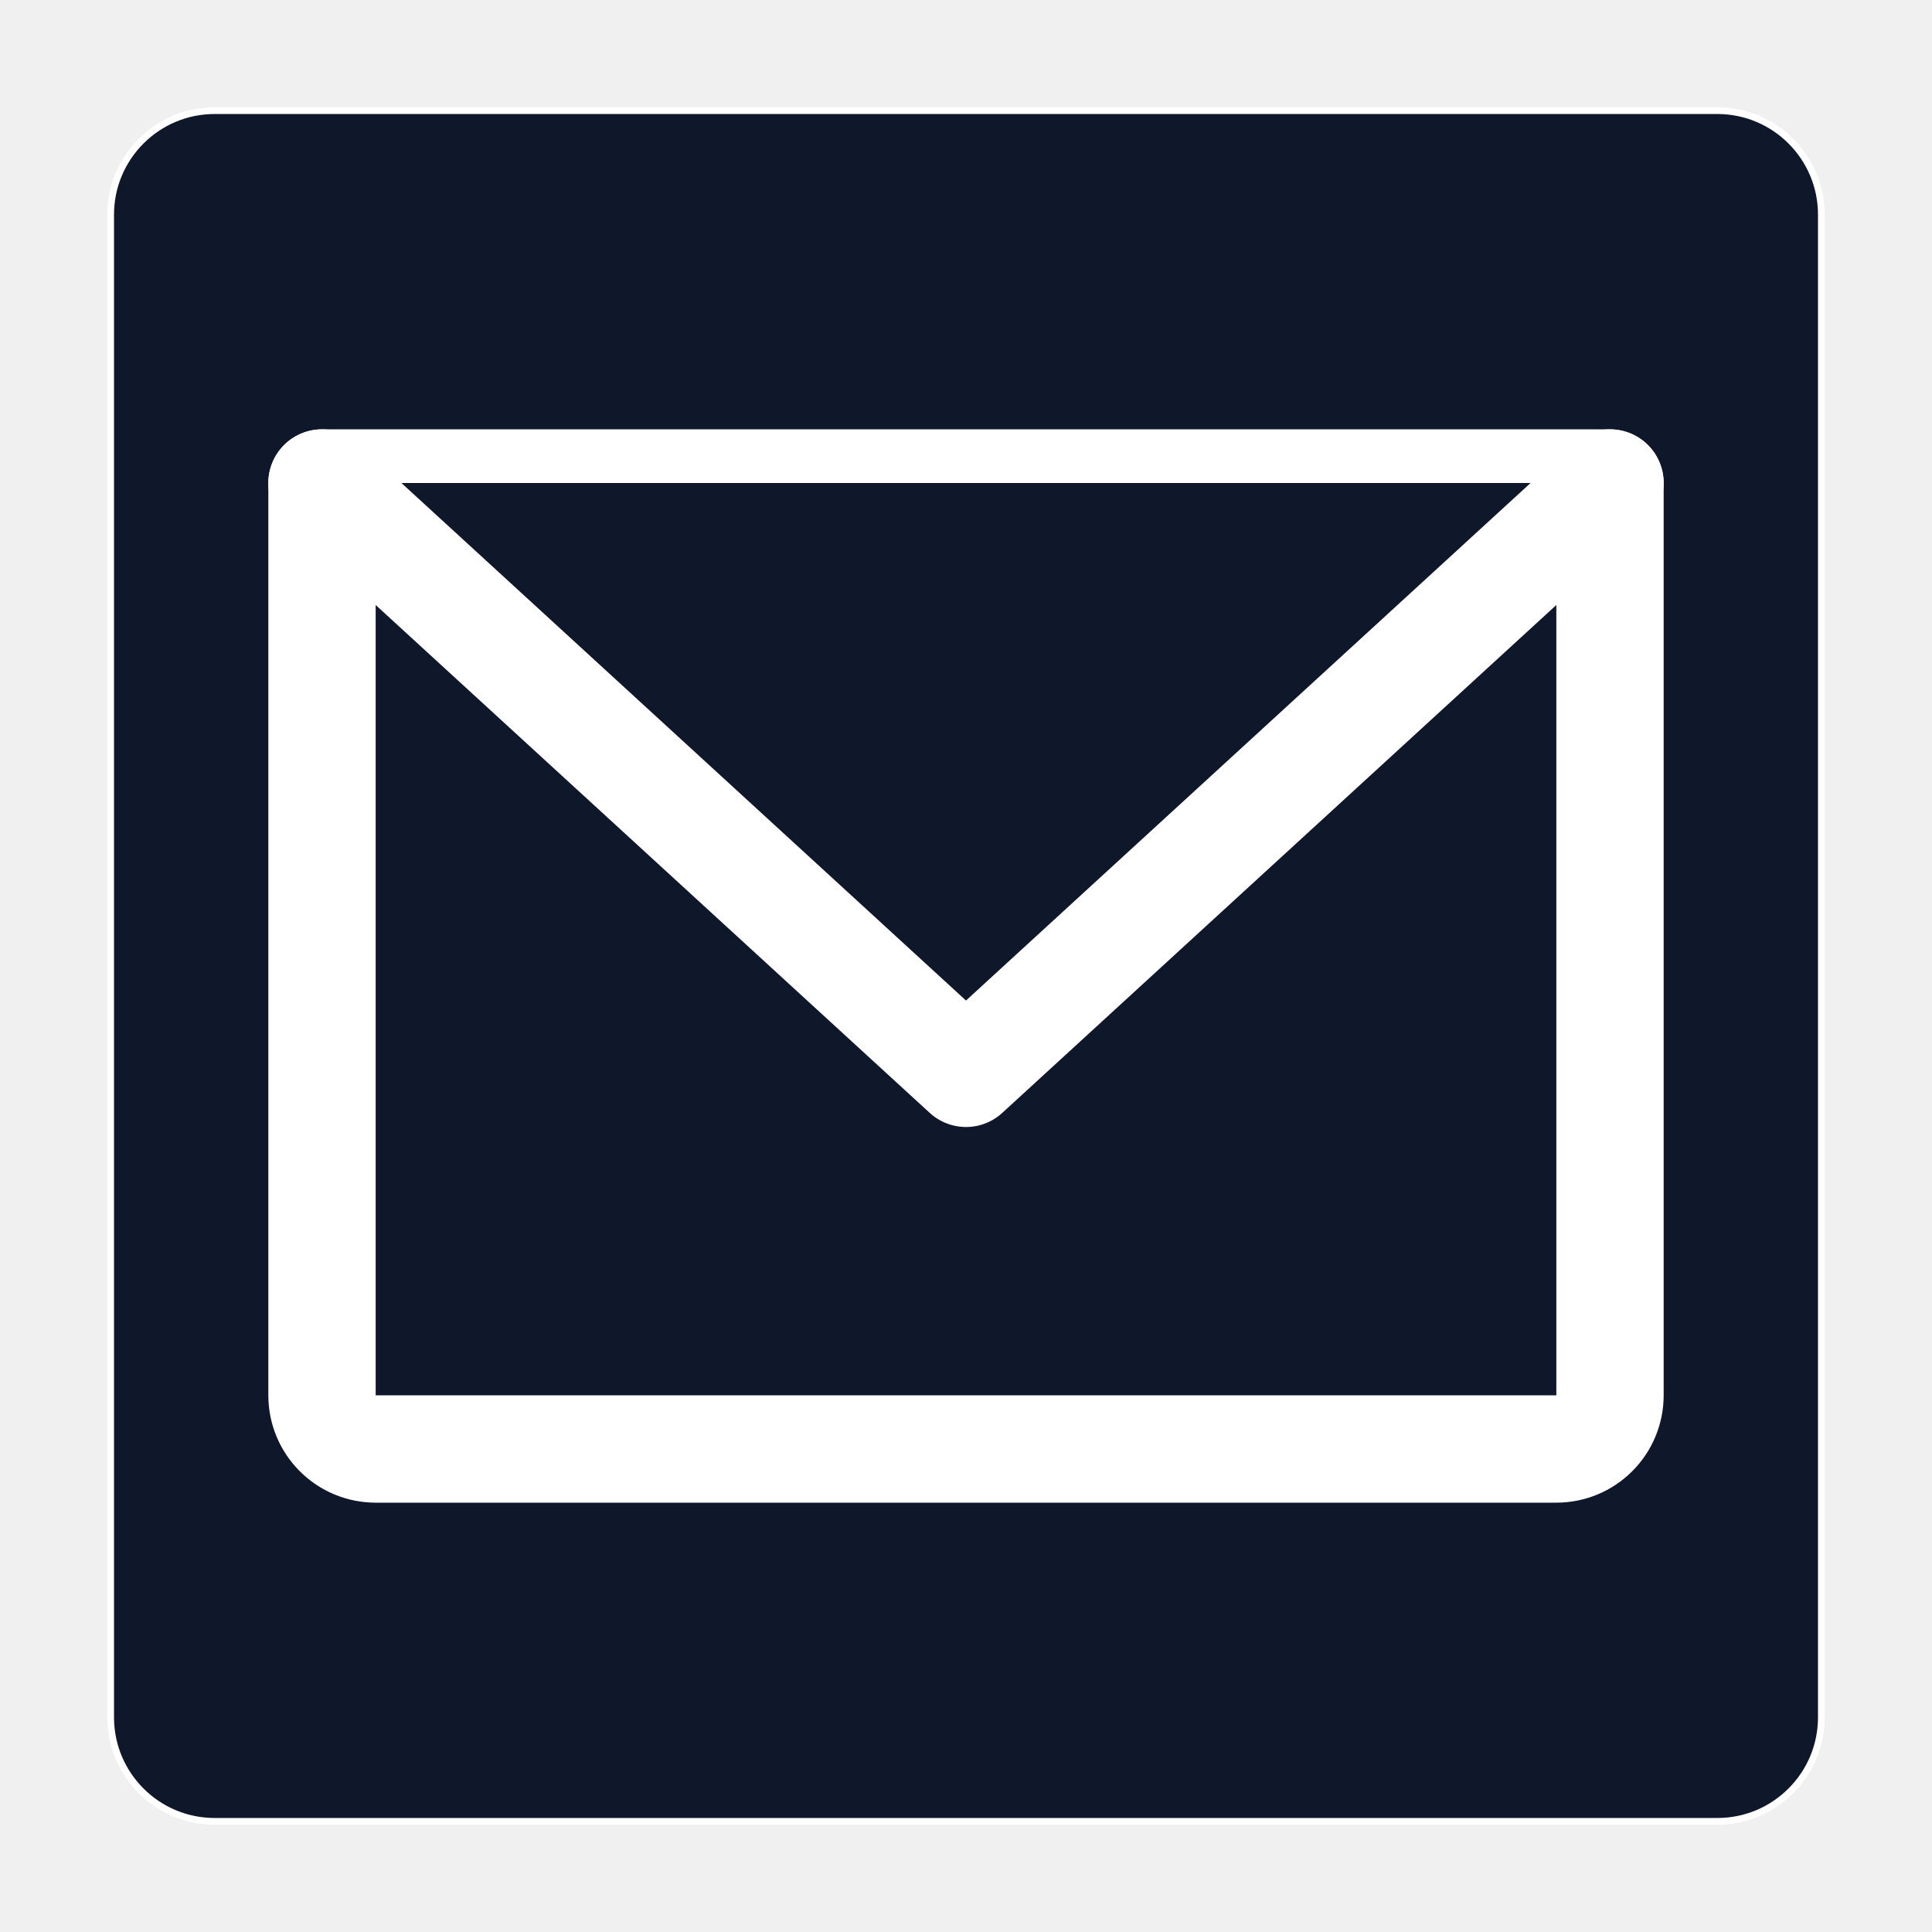
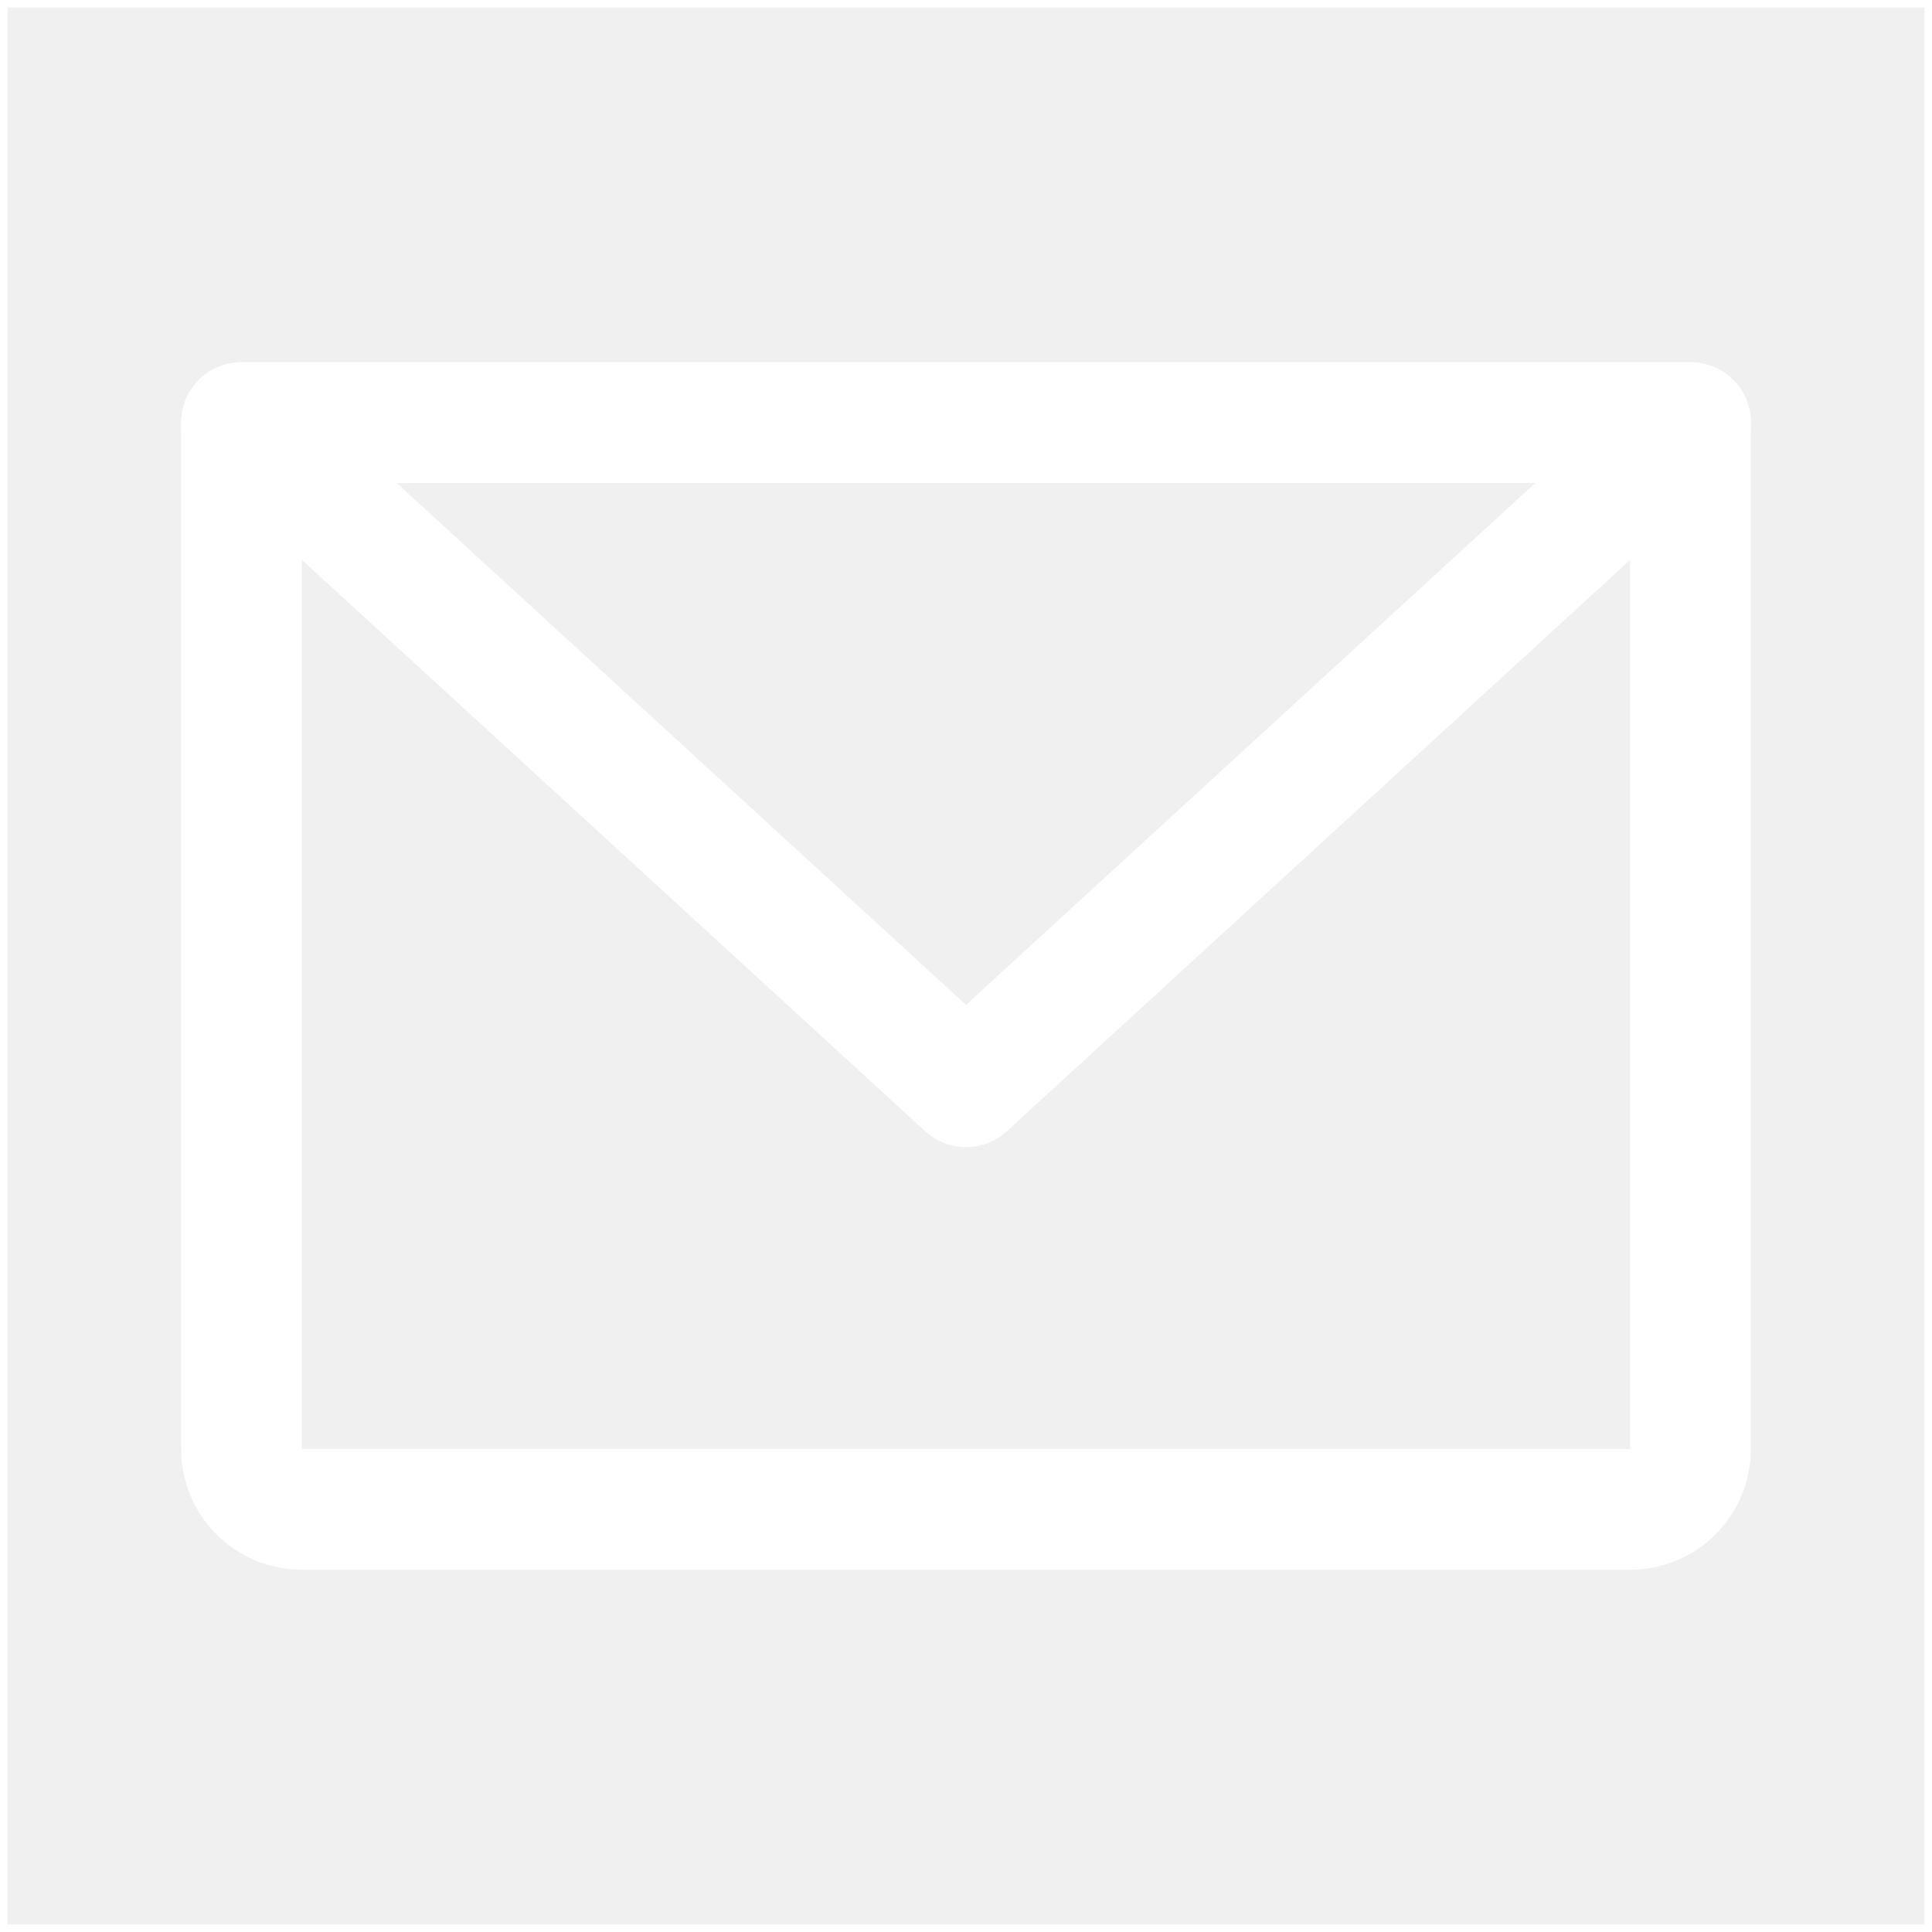
- <svg xmlns="http://www.w3.org/2000/svg" width="36" height="36" viewBox="0 0 36 36" fill="none">
-   <path d="M4 2.062H32C33.07 2.062 33.938 2.93 33.938 4V32C33.938 33.07 33.07 33.938 32 33.938H4C2.93 33.938 2.062 33.07 2.062 32V4C2.062 2.93 2.93 2.062 4 2.062Z" fill="#0F172A" stroke="white" stroke-width="0.125" />
-   <path d="M6 9H30V26C30 26.265 29.895 26.52 29.707 26.707C29.52 26.895 29.265 27 29 27H7C6.735 27 6.48 26.895 6.293 26.707C6.105 26.52 6 26.265 6 26V9Z" fill="#0F172A" stroke="white" stroke-width="2" stroke-linecap="round" stroke-linejoin="round" />
-   <path d="M30 9L18 20L6 9" fill="#0F172A" />
-   <path d="M30 9L18 20L6 9" stroke="white" stroke-width="2" stroke-linecap="round" stroke-linejoin="round" />
+ <svg xmlns="http://www.w3.org/2000/svg" width="32" height="32" viewBox="0 0 32 32" fill="none">
+   <path d="M0.062 0.062H31.938V31.938H0.062V0.062Z" stroke="white" stroke-width="0.125" />
+   <path d="M4 7H28V24C28 24.265 27.895 24.52 27.707 24.707C27.52 24.895 27.265 25 27 25H5C4.735 25 4.48 24.895 4.293 24.707C4.105 24.52 4 24.265 4 24V7Z" stroke="white" stroke-width="2" stroke-linecap="round" stroke-linejoin="round" />
+   <path d="M28 7L16 18L4 7" stroke="white" stroke-width="2" stroke-linecap="round" stroke-linejoin="round" />
</svg>
